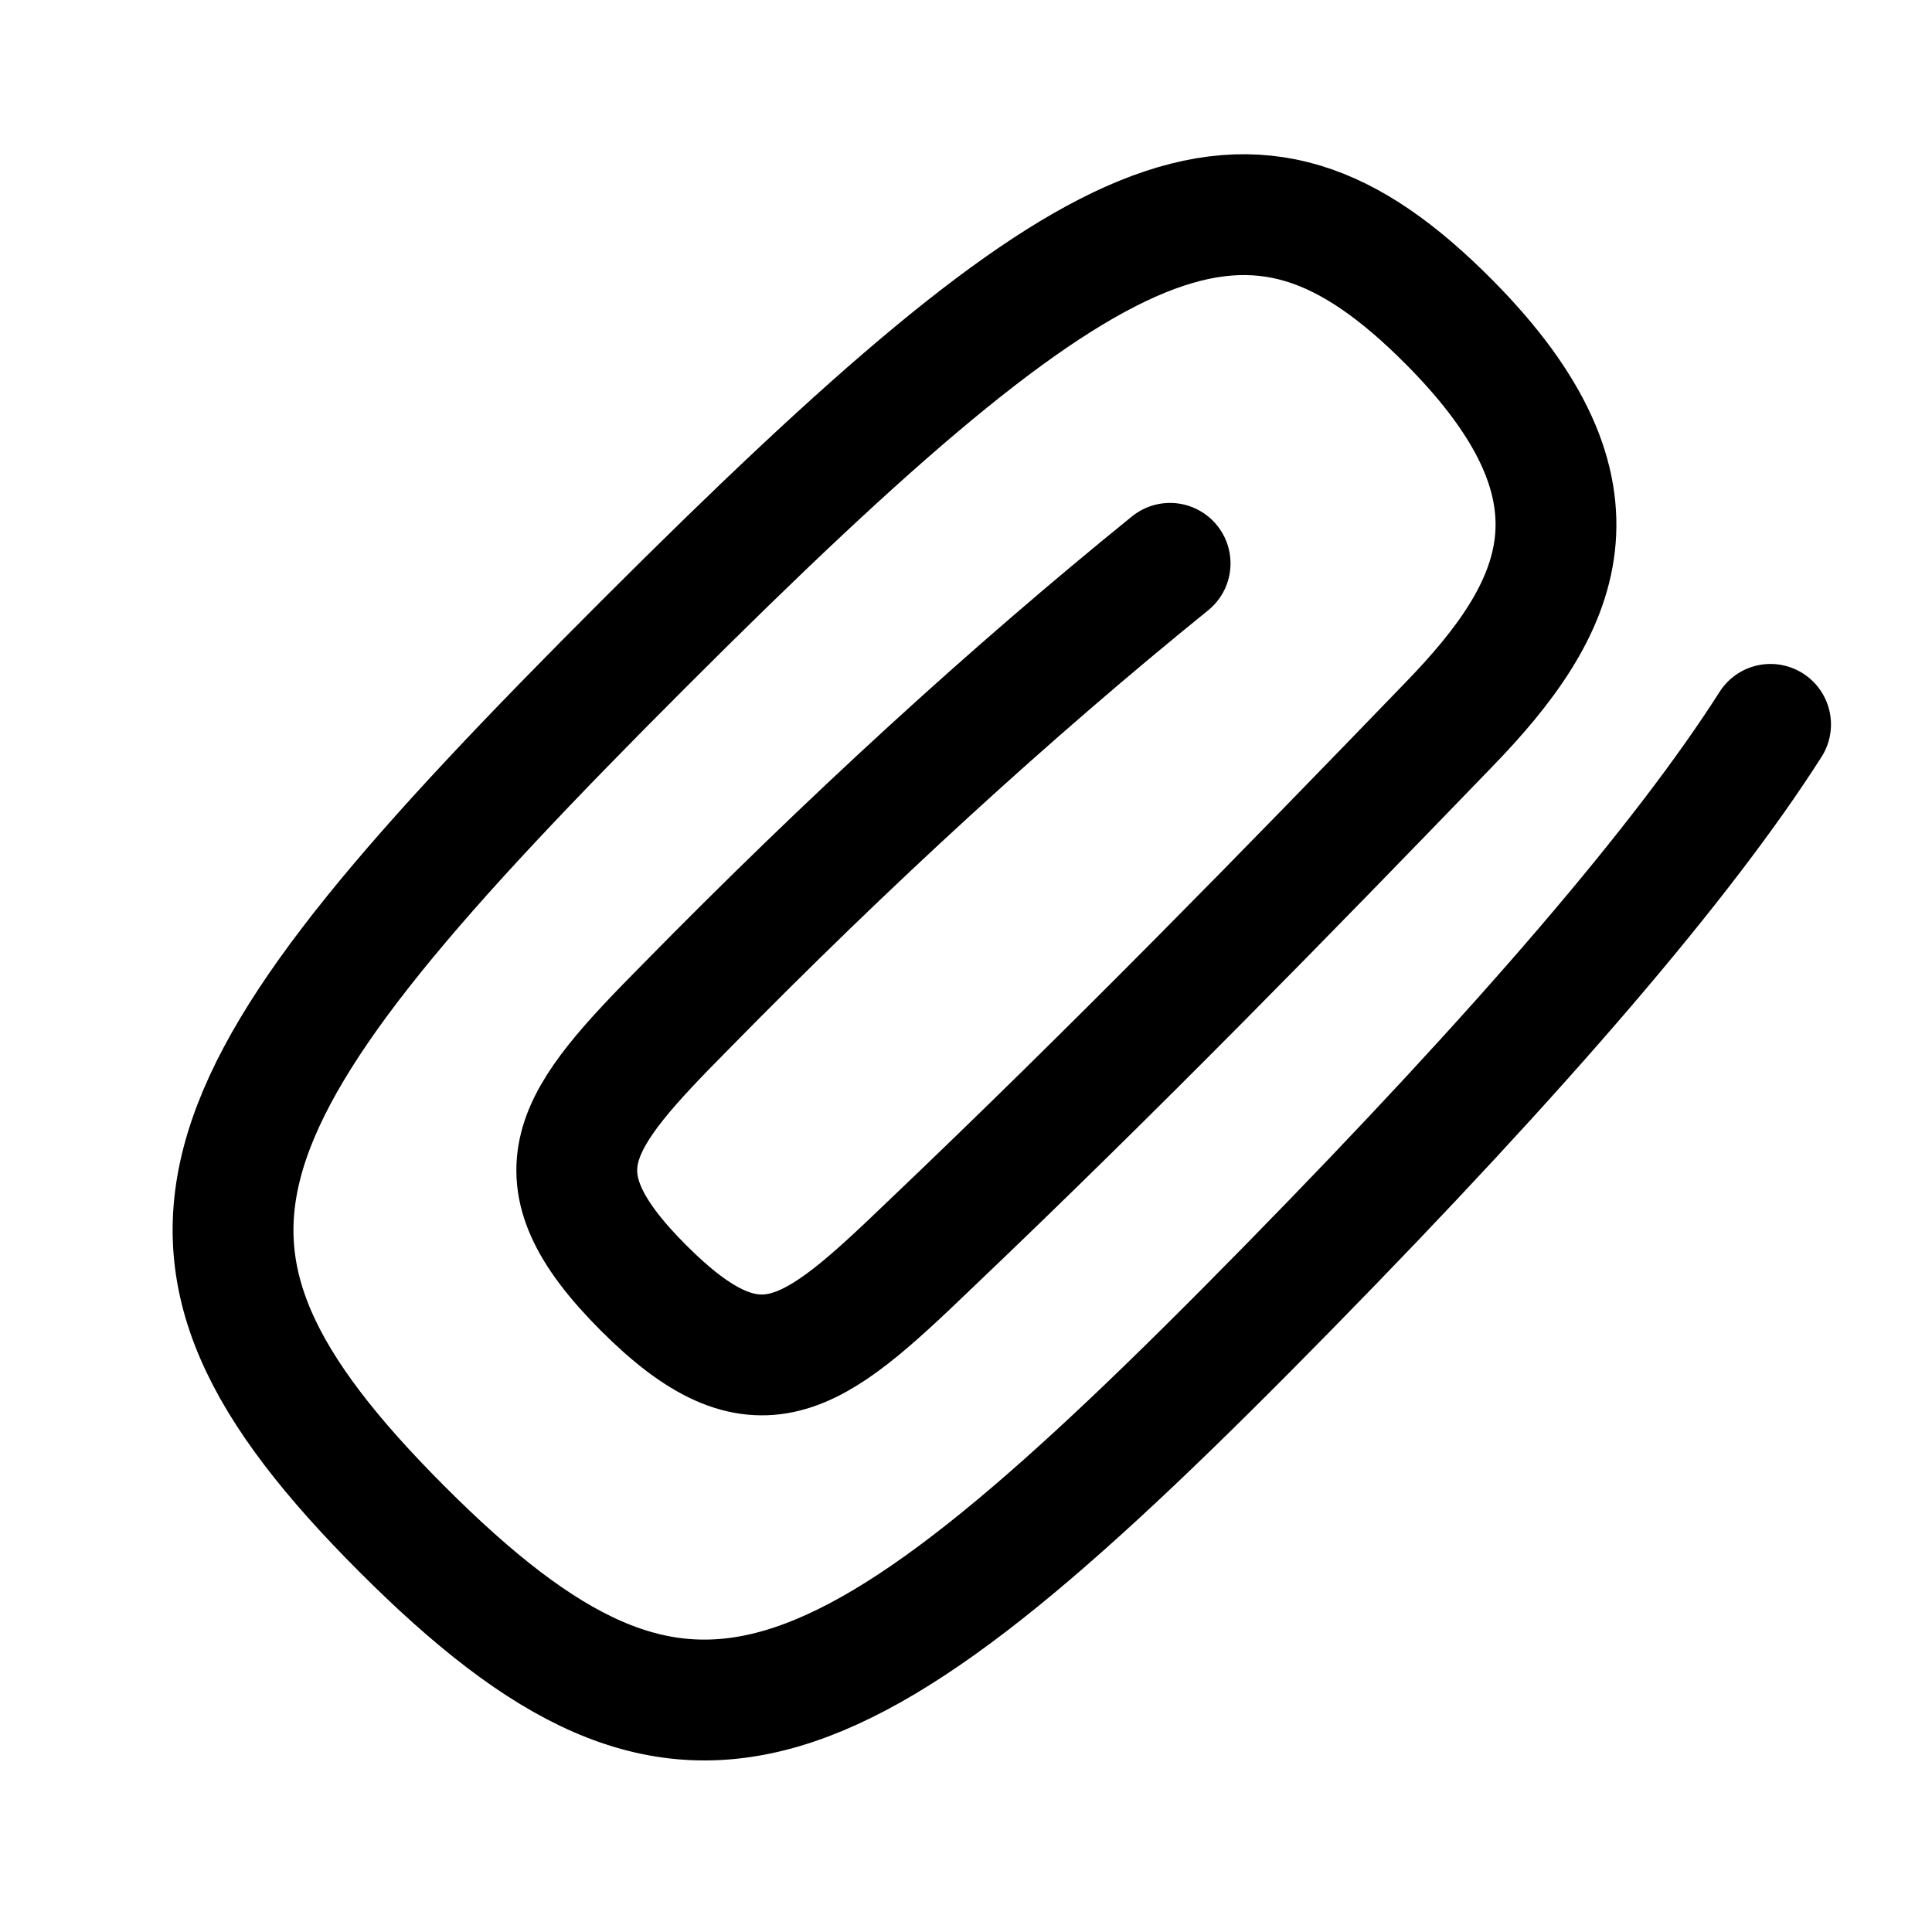
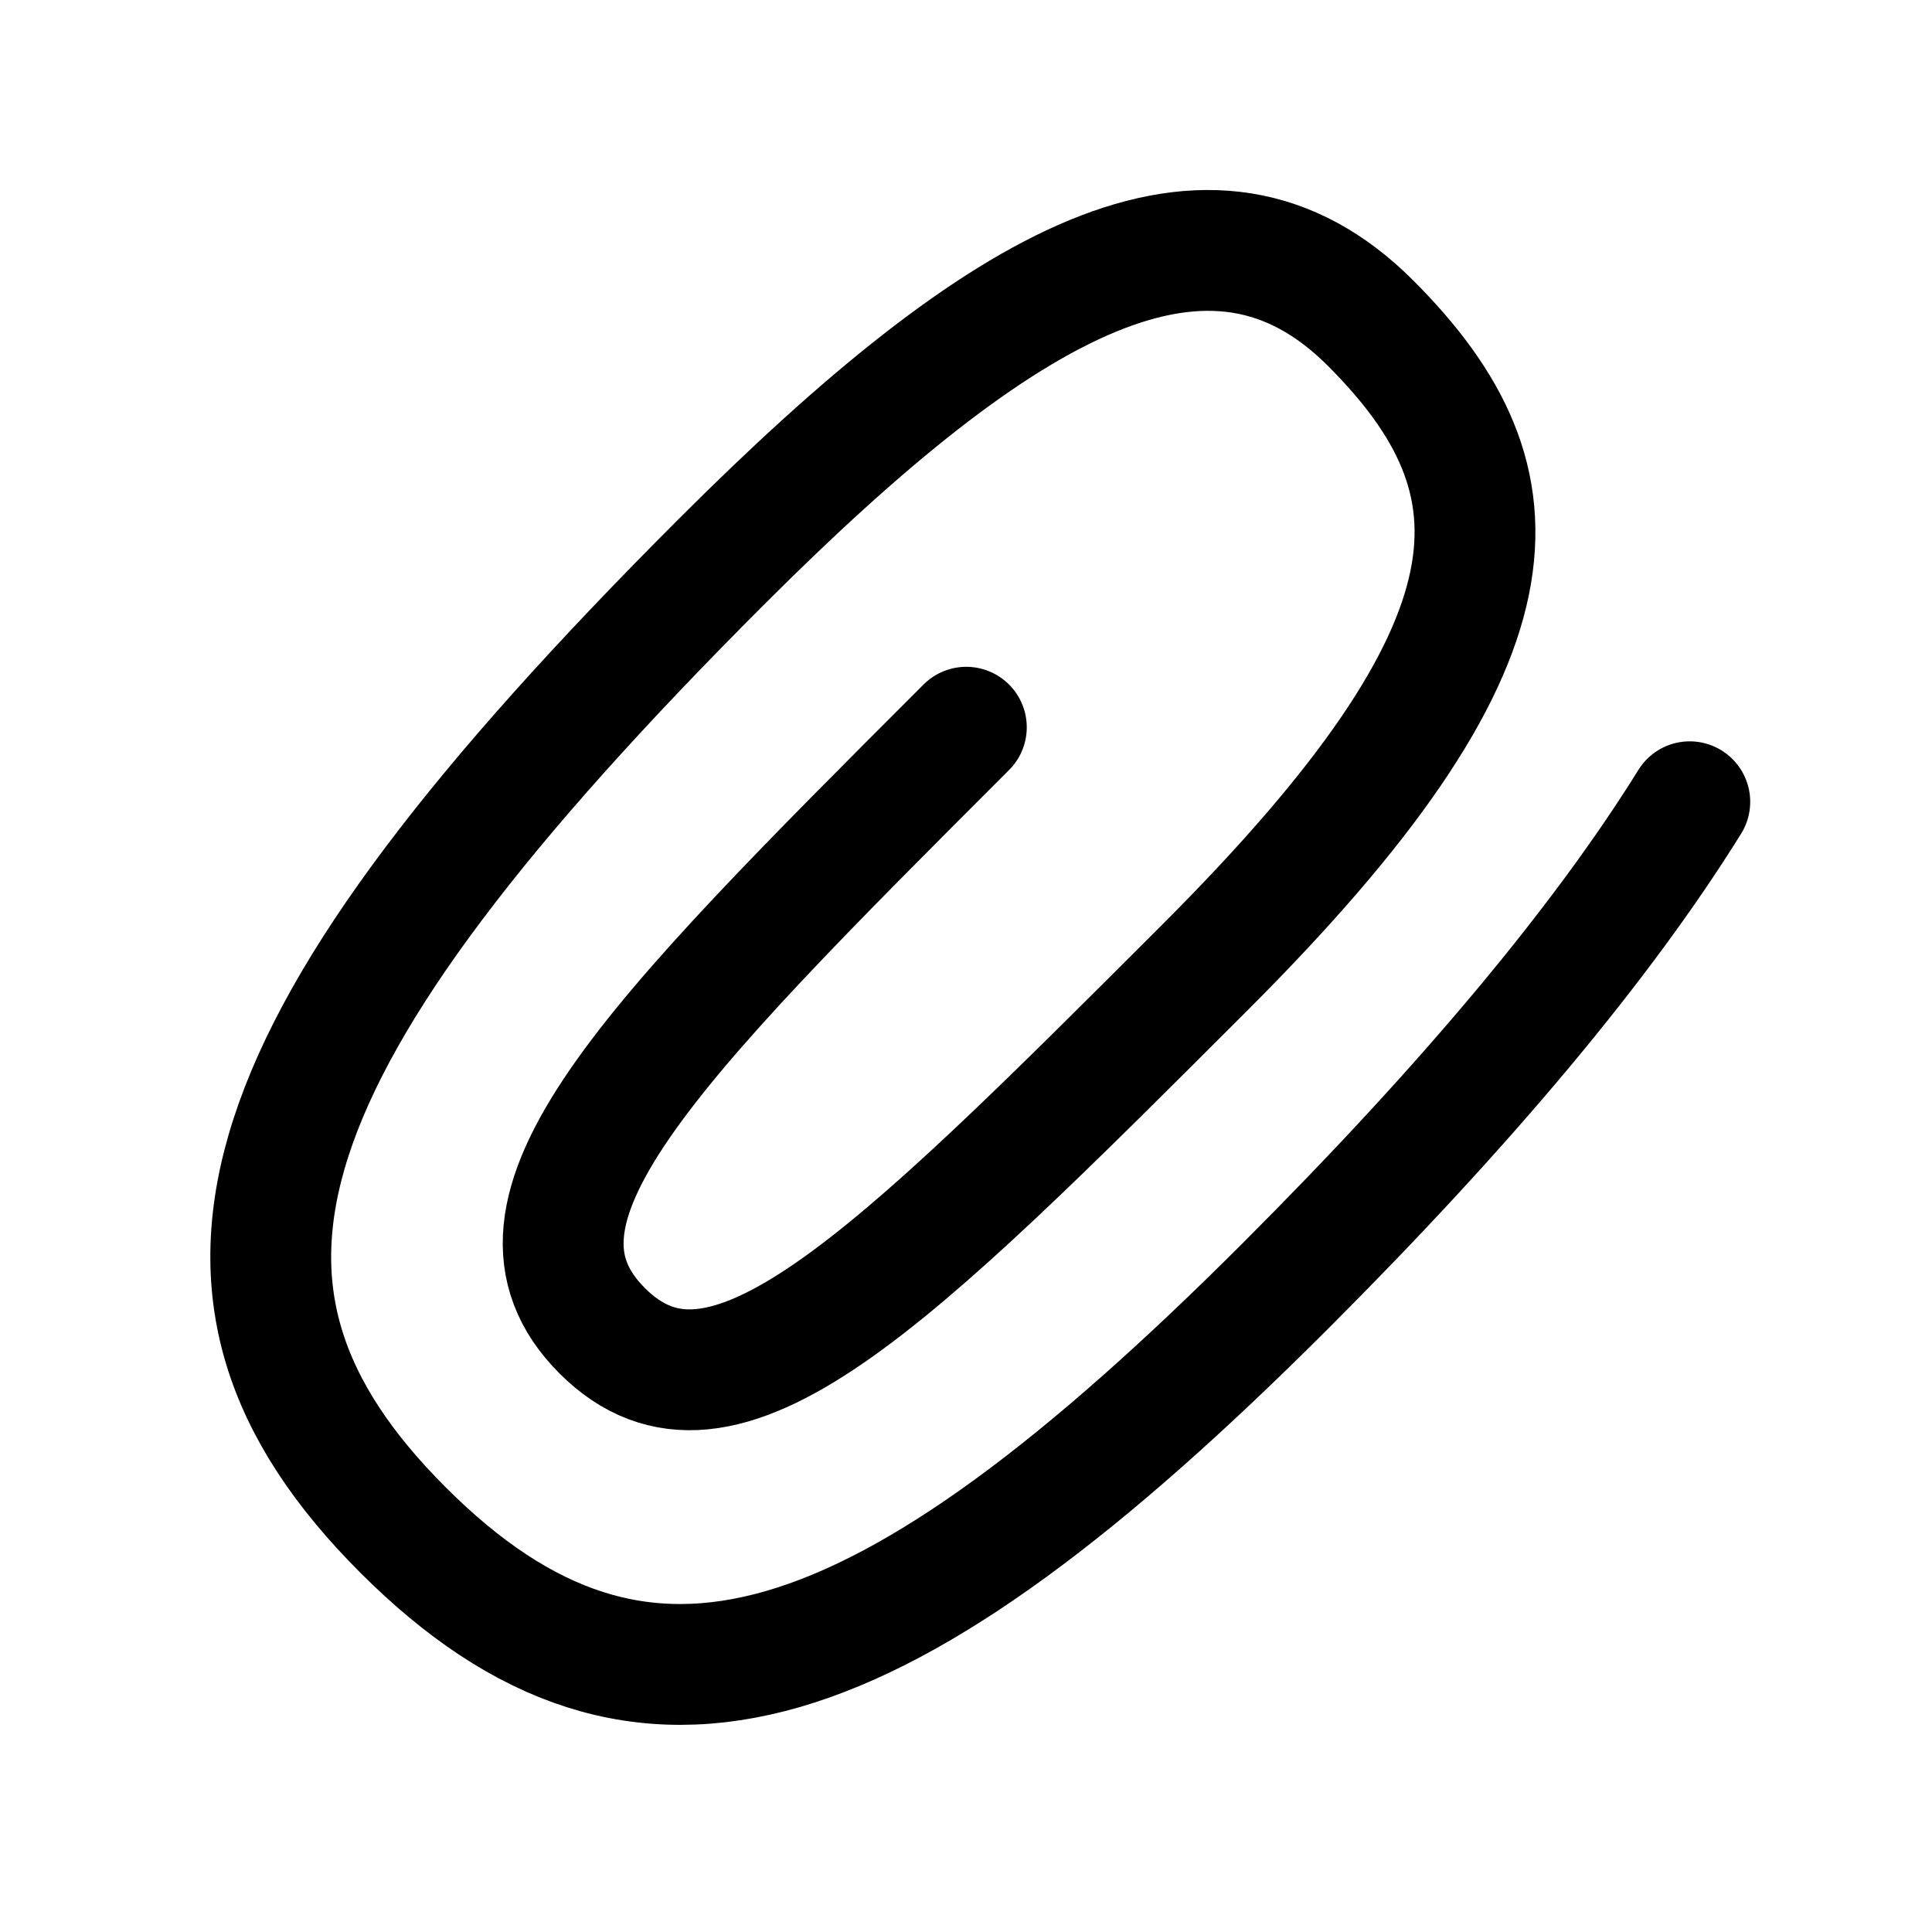
<svg xmlns="http://www.w3.org/2000/svg" fill="none" stroke="currentColor" stroke-linecap="round" stroke-linejoin="round" stroke-width="1.5" viewBox="0 0 24 24" width="24" height="24">
-   <path d="M-50.81-54.07q-2.93.65-9.19.71c-8 .08-9.9-.65-9.9-5.65s1.9-5.65 9.9-5.65 9.91.72 9.9 4.24c-.01 3-1.54 3.5-3.54 3.53-2.87.05-5.92.09-9.16.01-2-.04-2.86-.13-2.86-2.13s.85-2.09 2.85-2.1q4.33-.04 8.14.36" transform="rotate(-45 61.81 -110.455)scale(1 1.00134)" />
+   <path d="M-52.2-54.1q-3 .7-7.8.7c-7.1 0-9.9-1.4-9.9-5.6s2.8-5.7 11.3-5.7c5 0 7.8.8 7.8 3.6s-1.4 4.2-7.1 4.2c-5.6 0-8.5 0-8.5-2.1s2.9-2.1 8.5-2.1" transform="rotate(-45 61.81 -110.456)scale(1 1.00134)" />
</svg>
